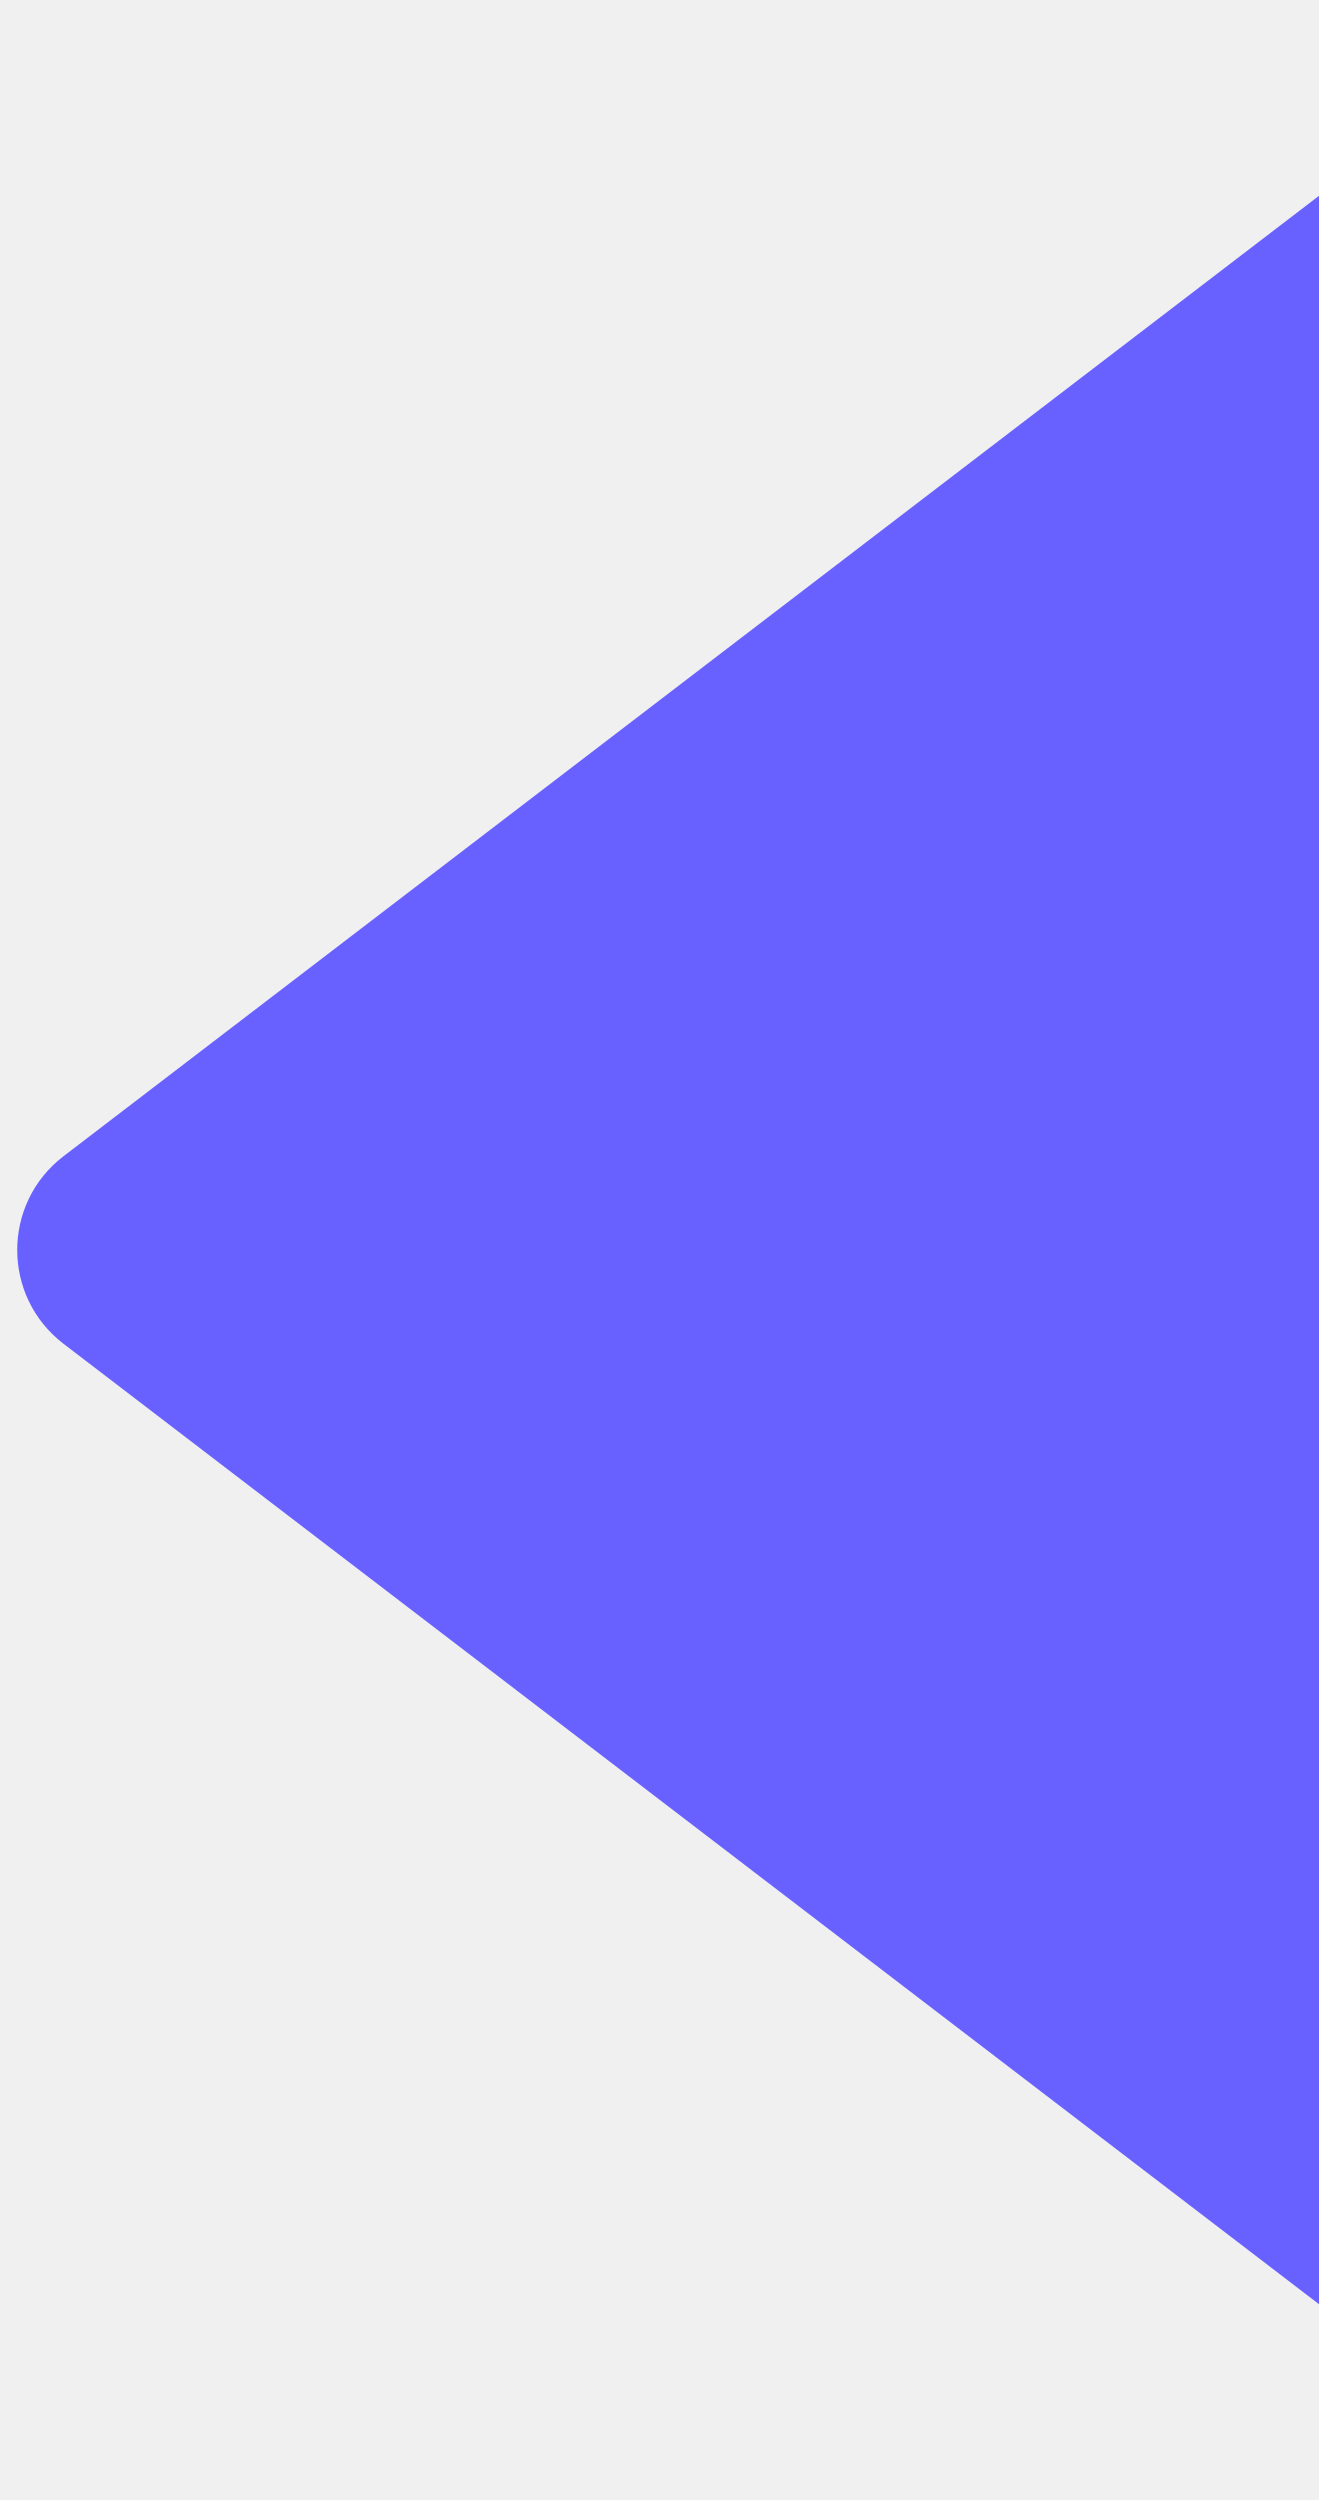
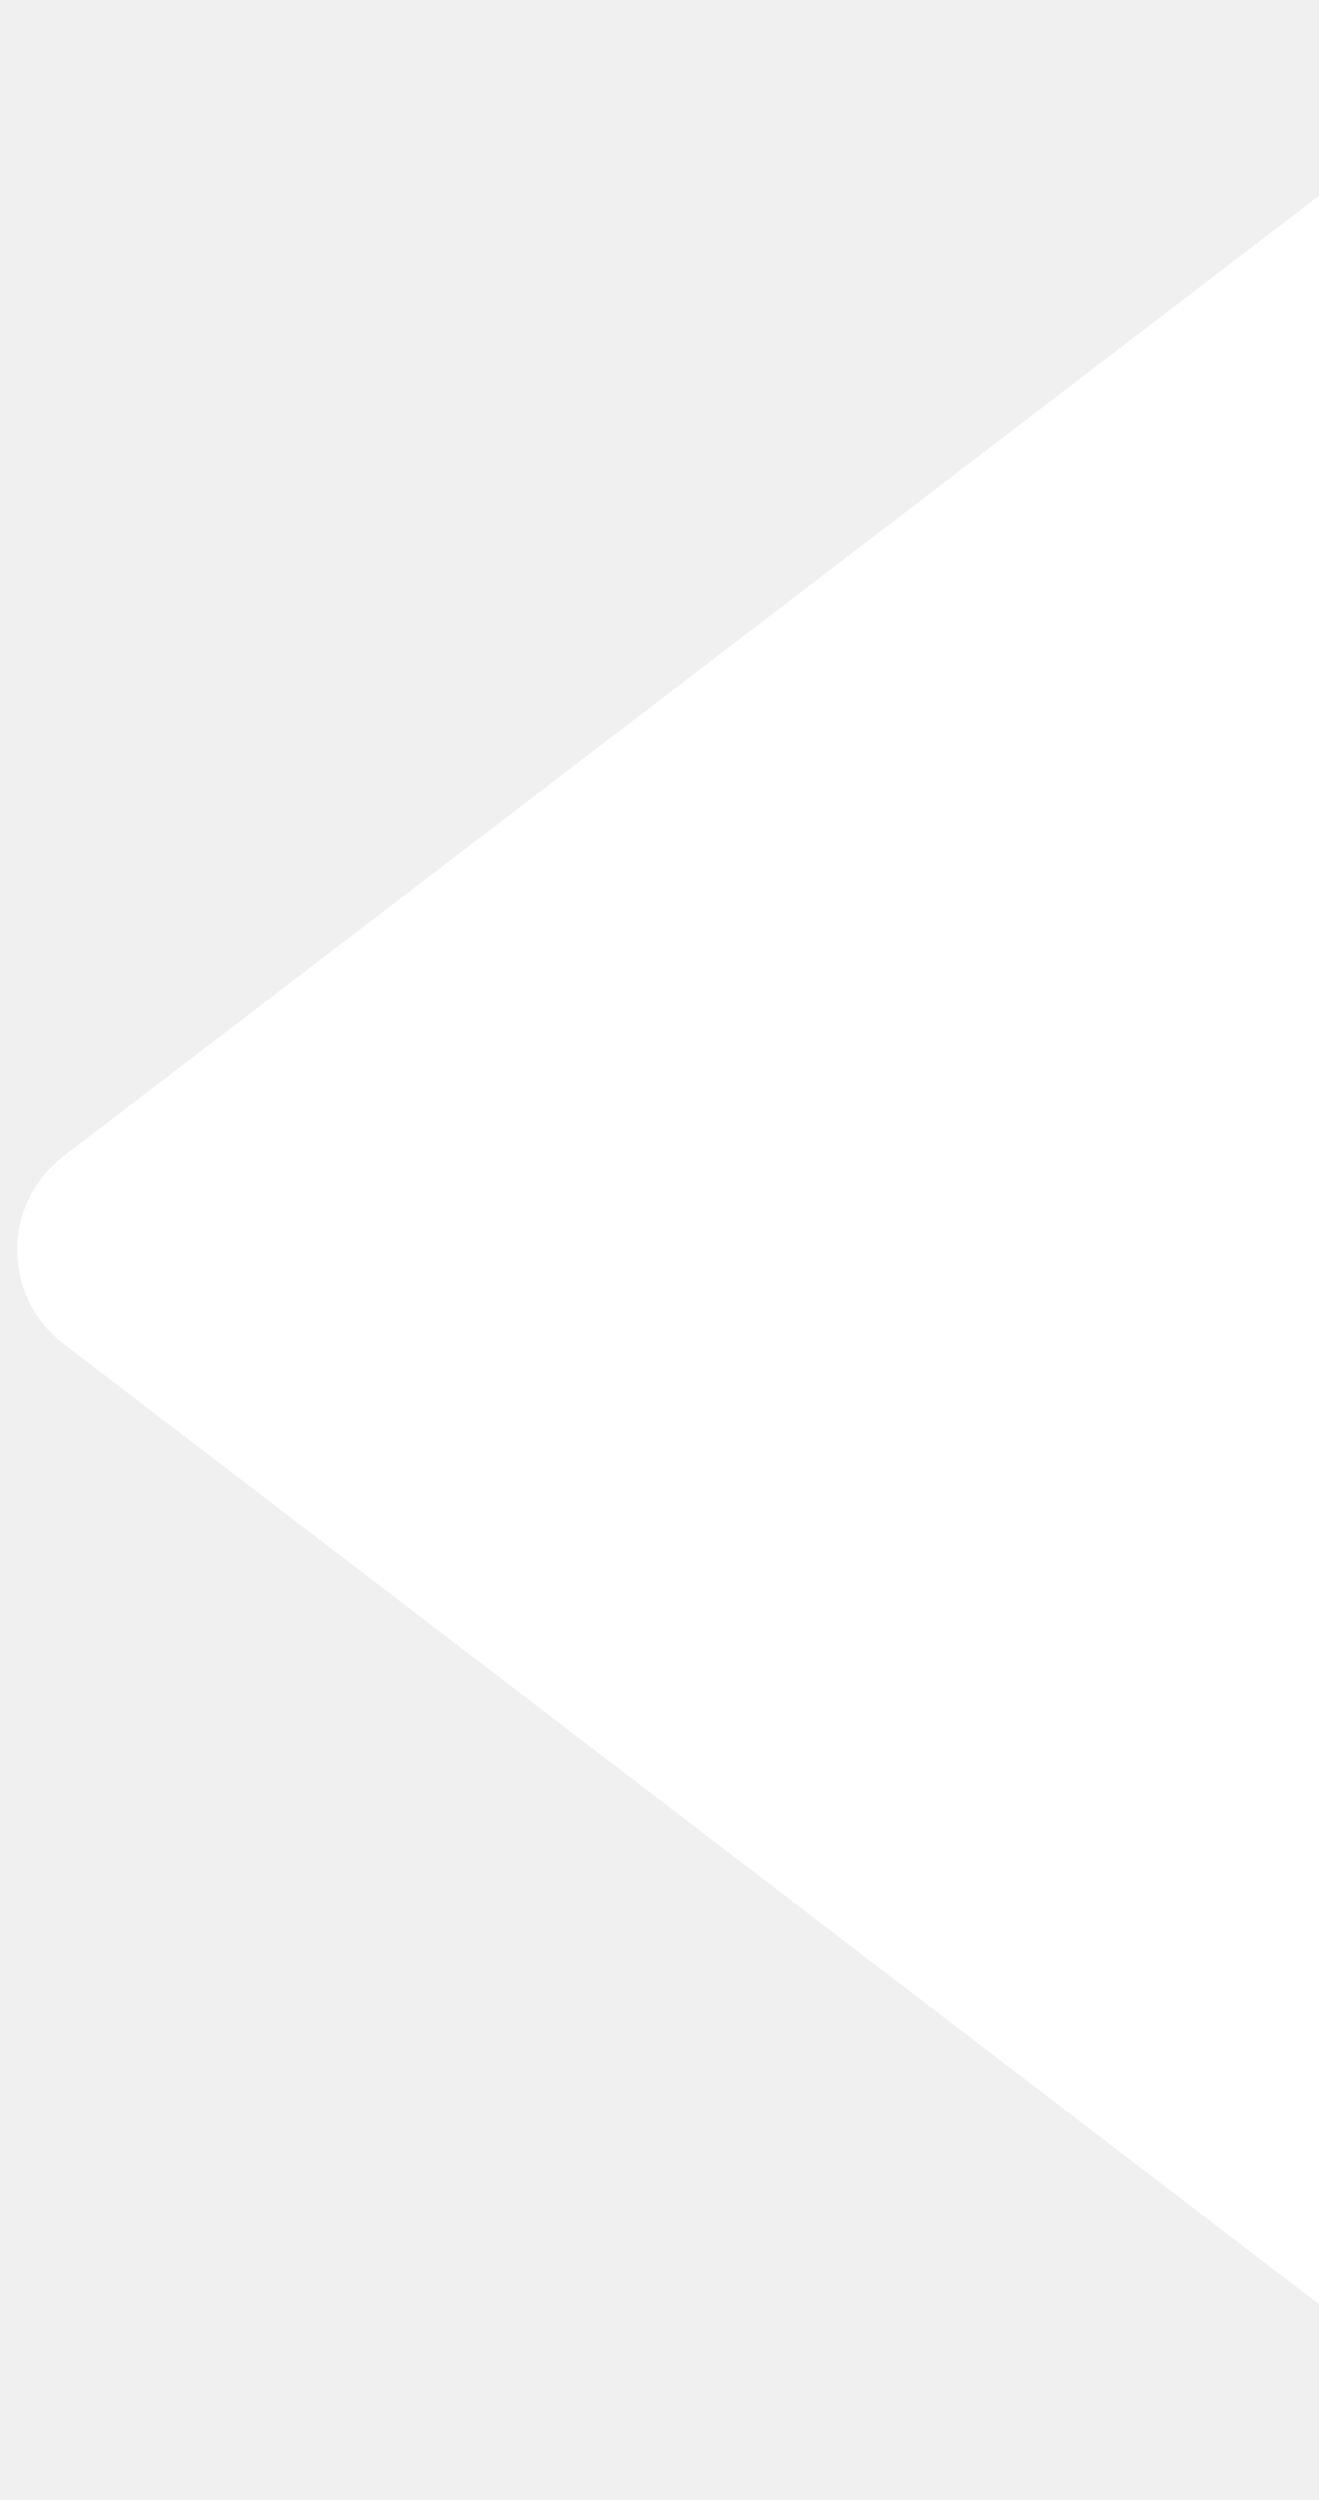
<svg xmlns="http://www.w3.org/2000/svg" width="67" height="127" viewBox="0 0 67 127" fill="none">
-   <path d="M3.229 68.266C0.09 65.864 0.09 61.136 3.229 58.734L77.354 2.03C81.302 -0.99 87 1.825 87 6.795L87 120.205C87 125.175 81.302 127.99 77.354 124.97L3.229 68.266Z" fill="#6961ff" />
+   <path d="M3.229 68.266C0.09 65.864 0.09 61.136 3.229 58.734L77.354 2.03C81.302 -0.99 87 1.825 87 6.795L87 120.205C87 125.175 81.302 127.99 77.354 124.97L3.229 68.266Z" fill="#ffffff" />
</svg>
